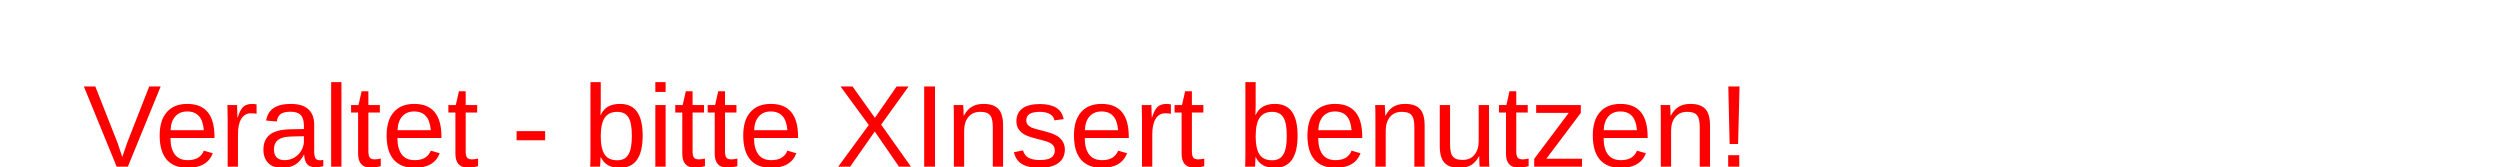
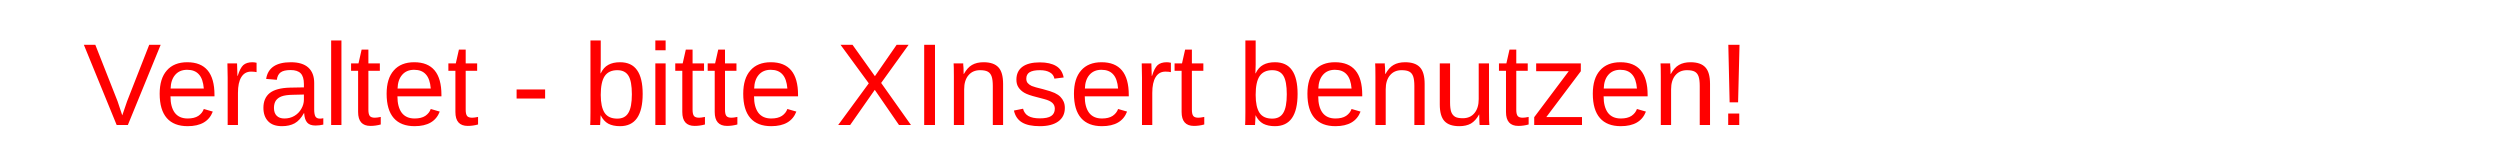
<svg xmlns="http://www.w3.org/2000/svg" version="1.1" width="300" height="20">
-   <text font-size="14" x="10" y="20" font-family="Arial">
+   <text font-size="14" x="10" y="15" font-family="Arial">
    <tspan fill="red">Veraltet - bitte XInsert benutzen!</tspan>
  </text>
</svg>
